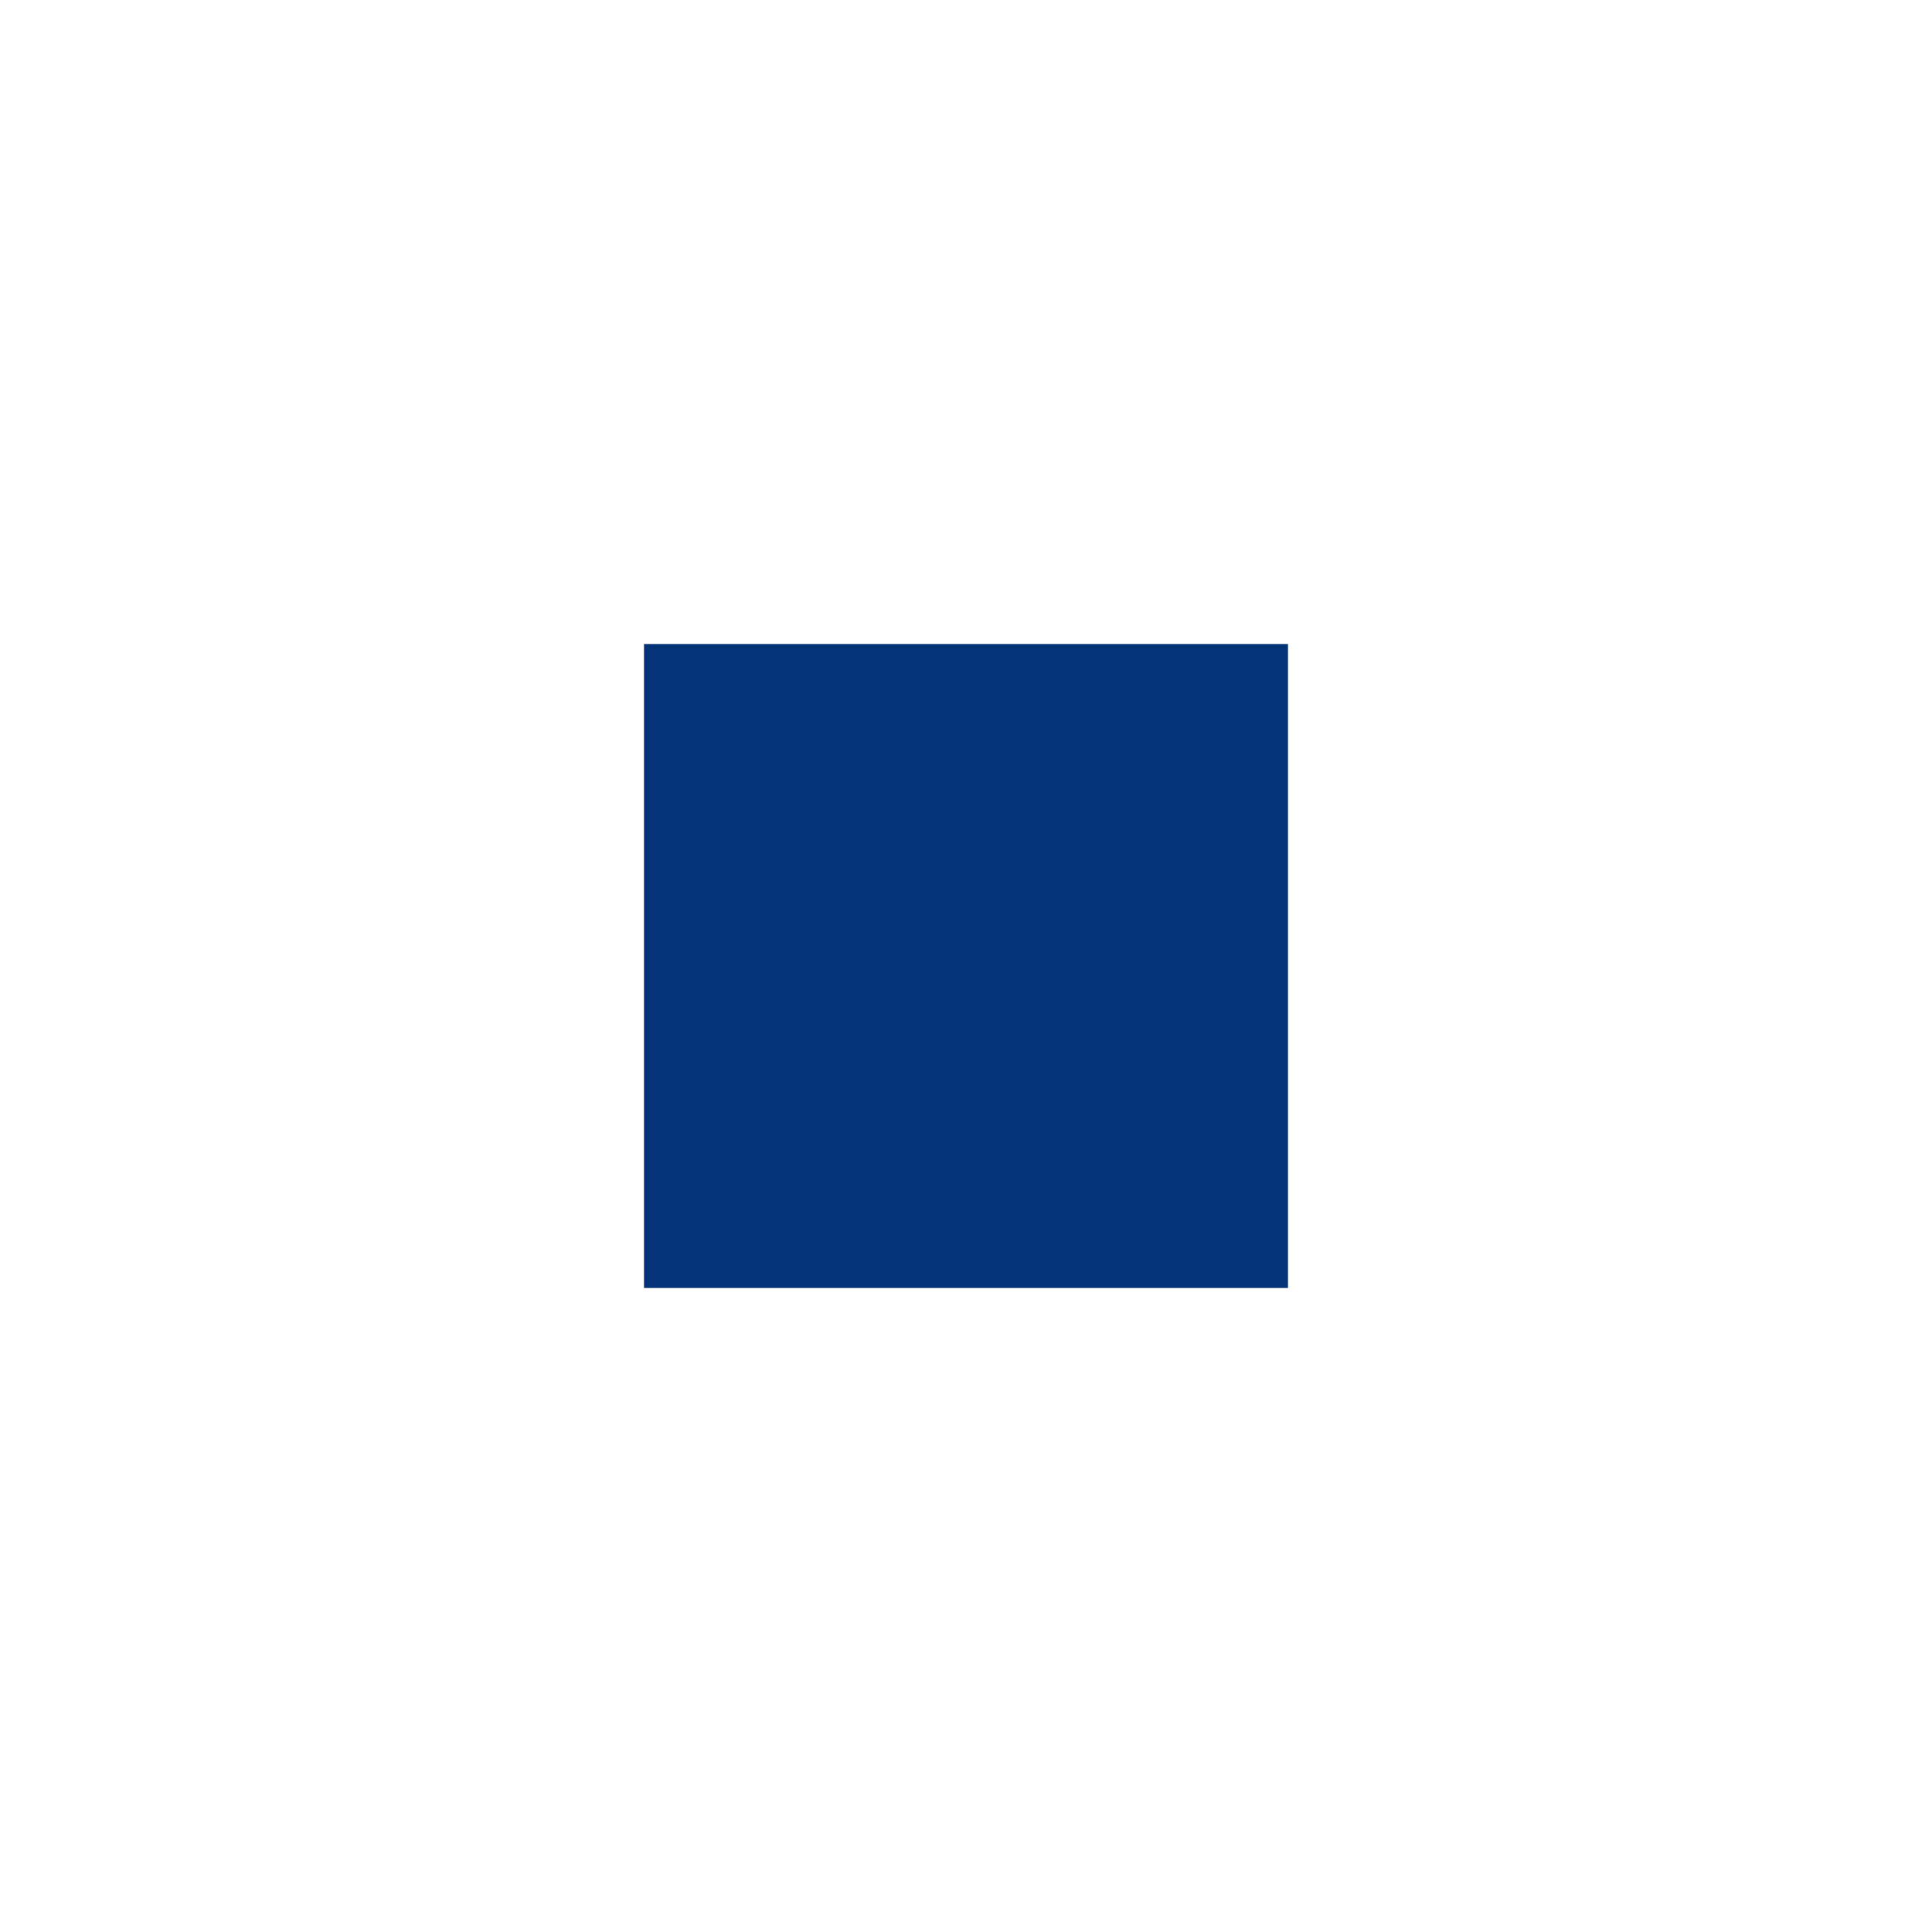
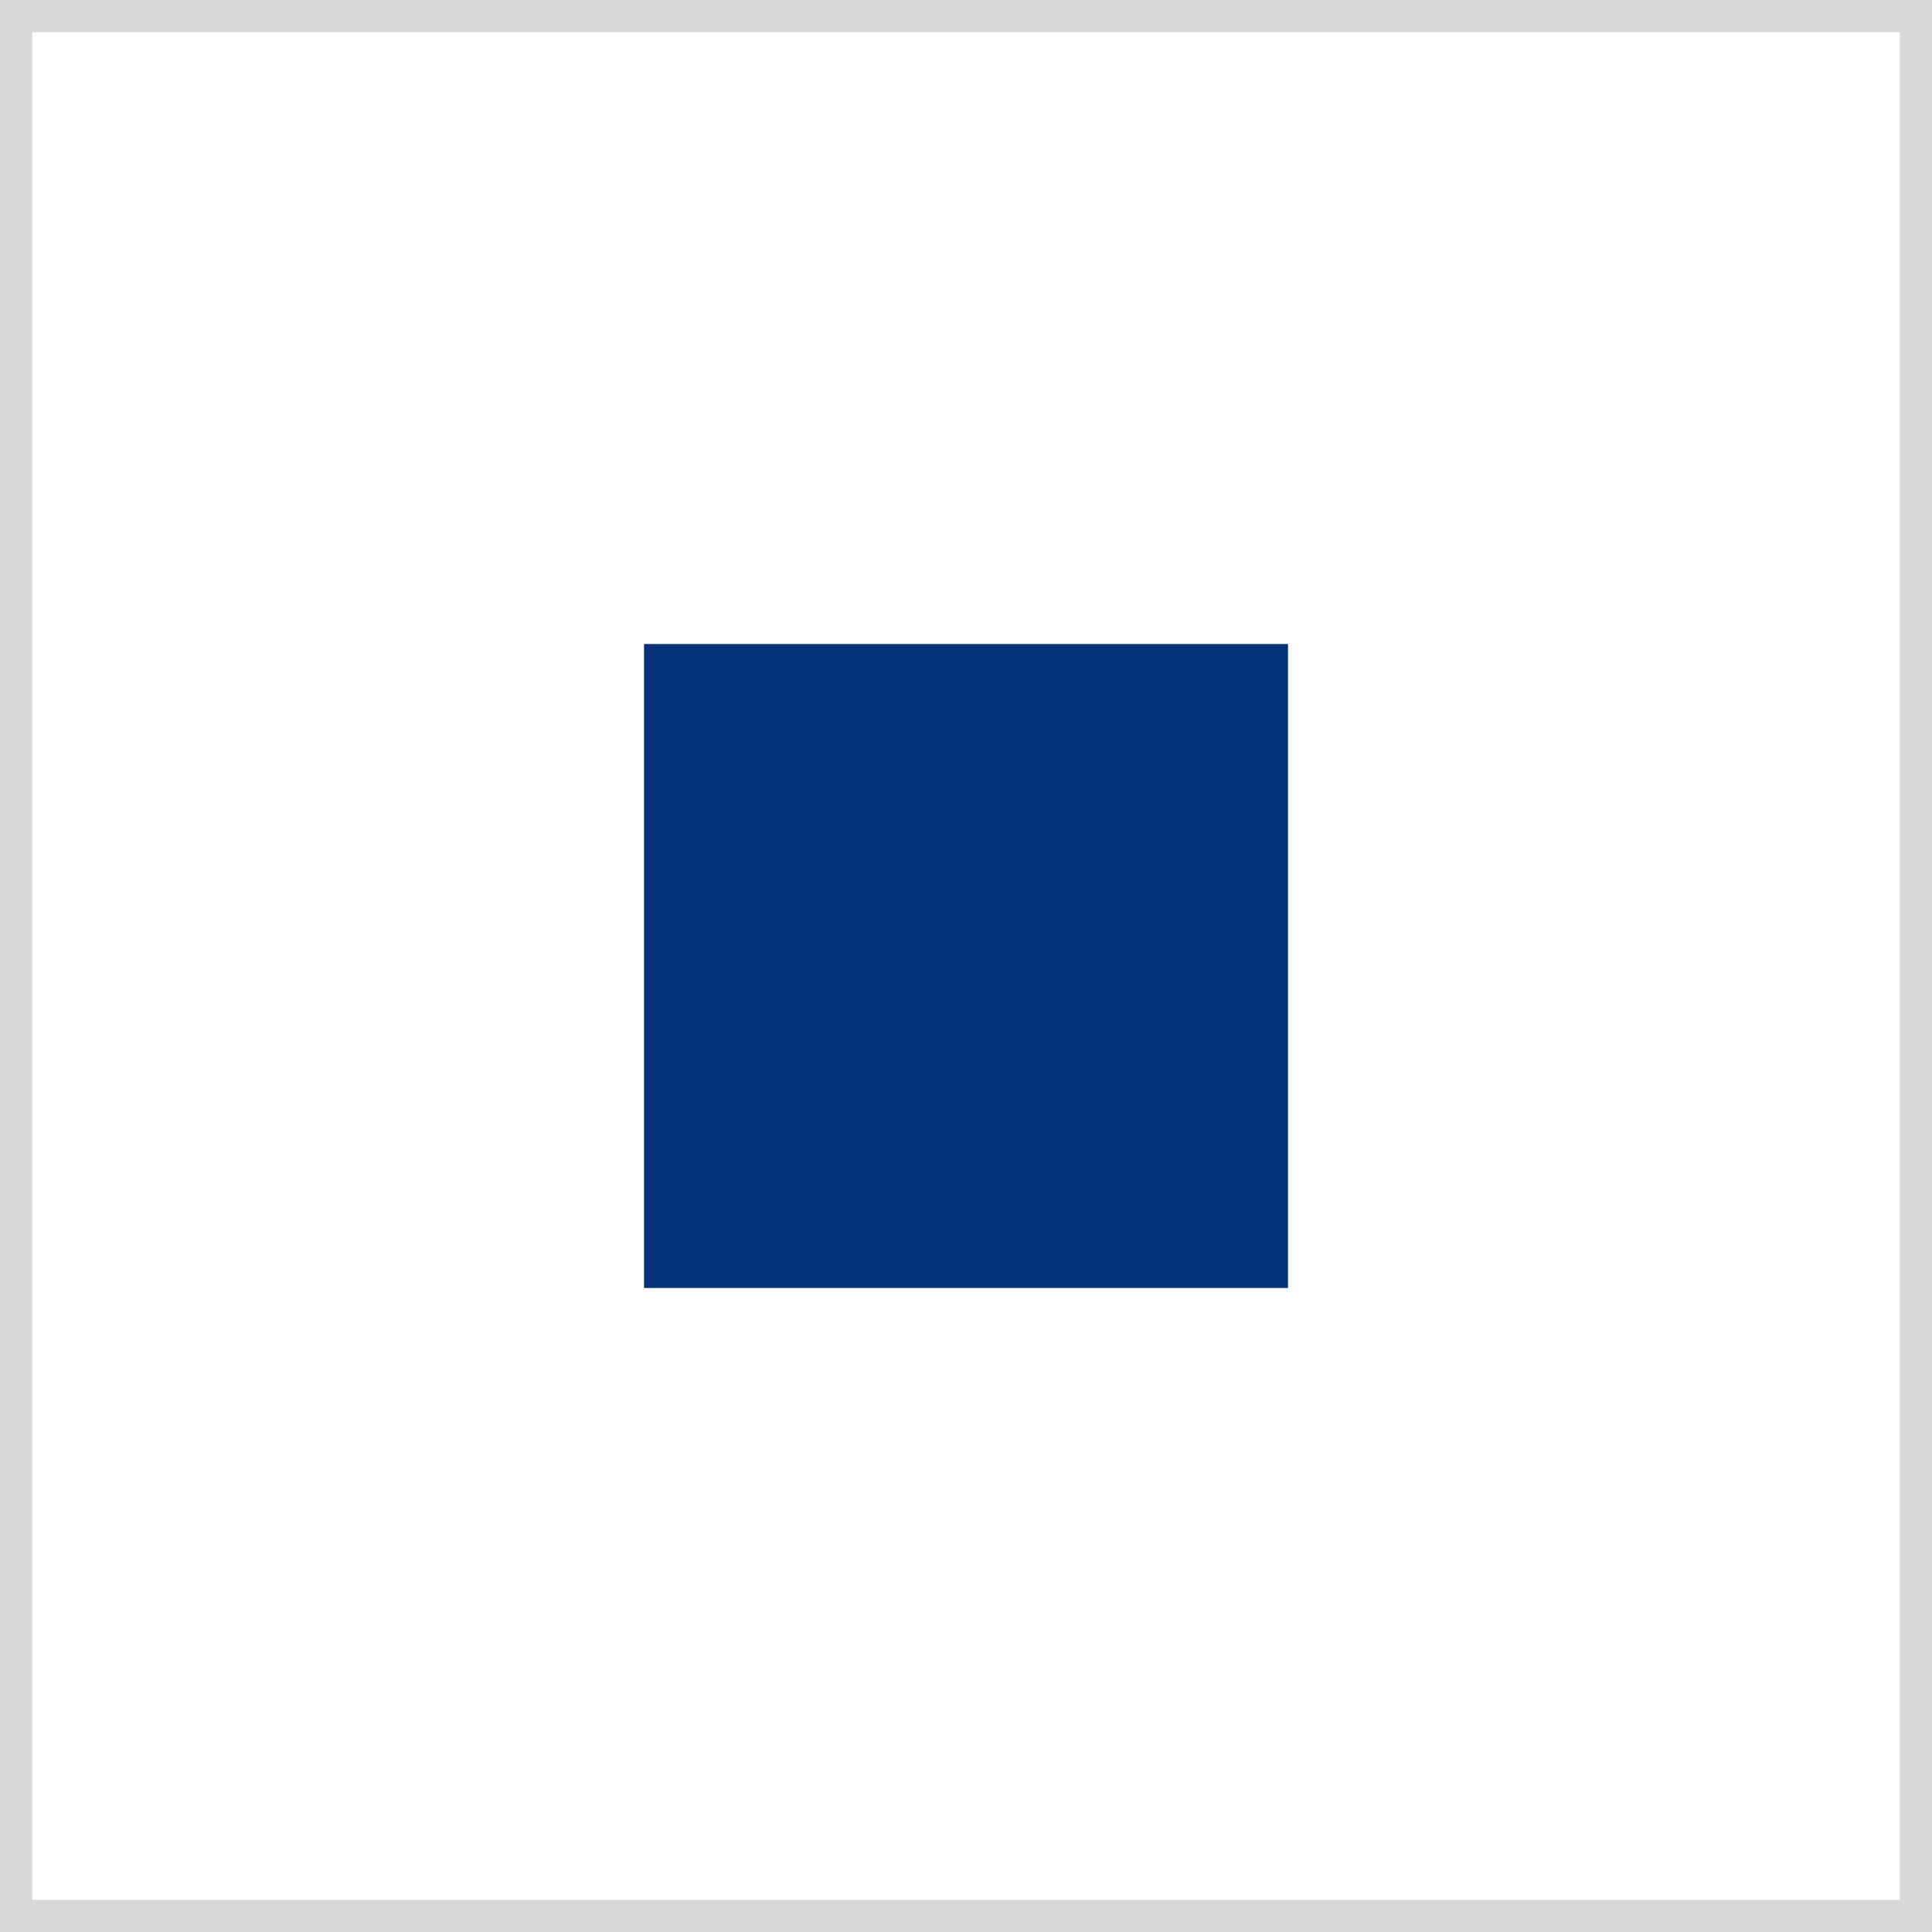
<svg xmlns="http://www.w3.org/2000/svg" width="120" height="120">
-   <rect width="120" height="120" x="0" y="0" style="fill:white;" />
-   <rect width="40" height="40" x="40" y="40" style="fill:#053378;" />
+   <rect fill="#ffffff" width="120" height="120" x="0" y="0" />
+   <rect fill="#053378" width="40" height="40" x="40" y="40" />
+   <rect fill="none" stroke-width="2" stroke="#d8d8d8" width="118" height="118" x="1" y="1" />
</svg>
